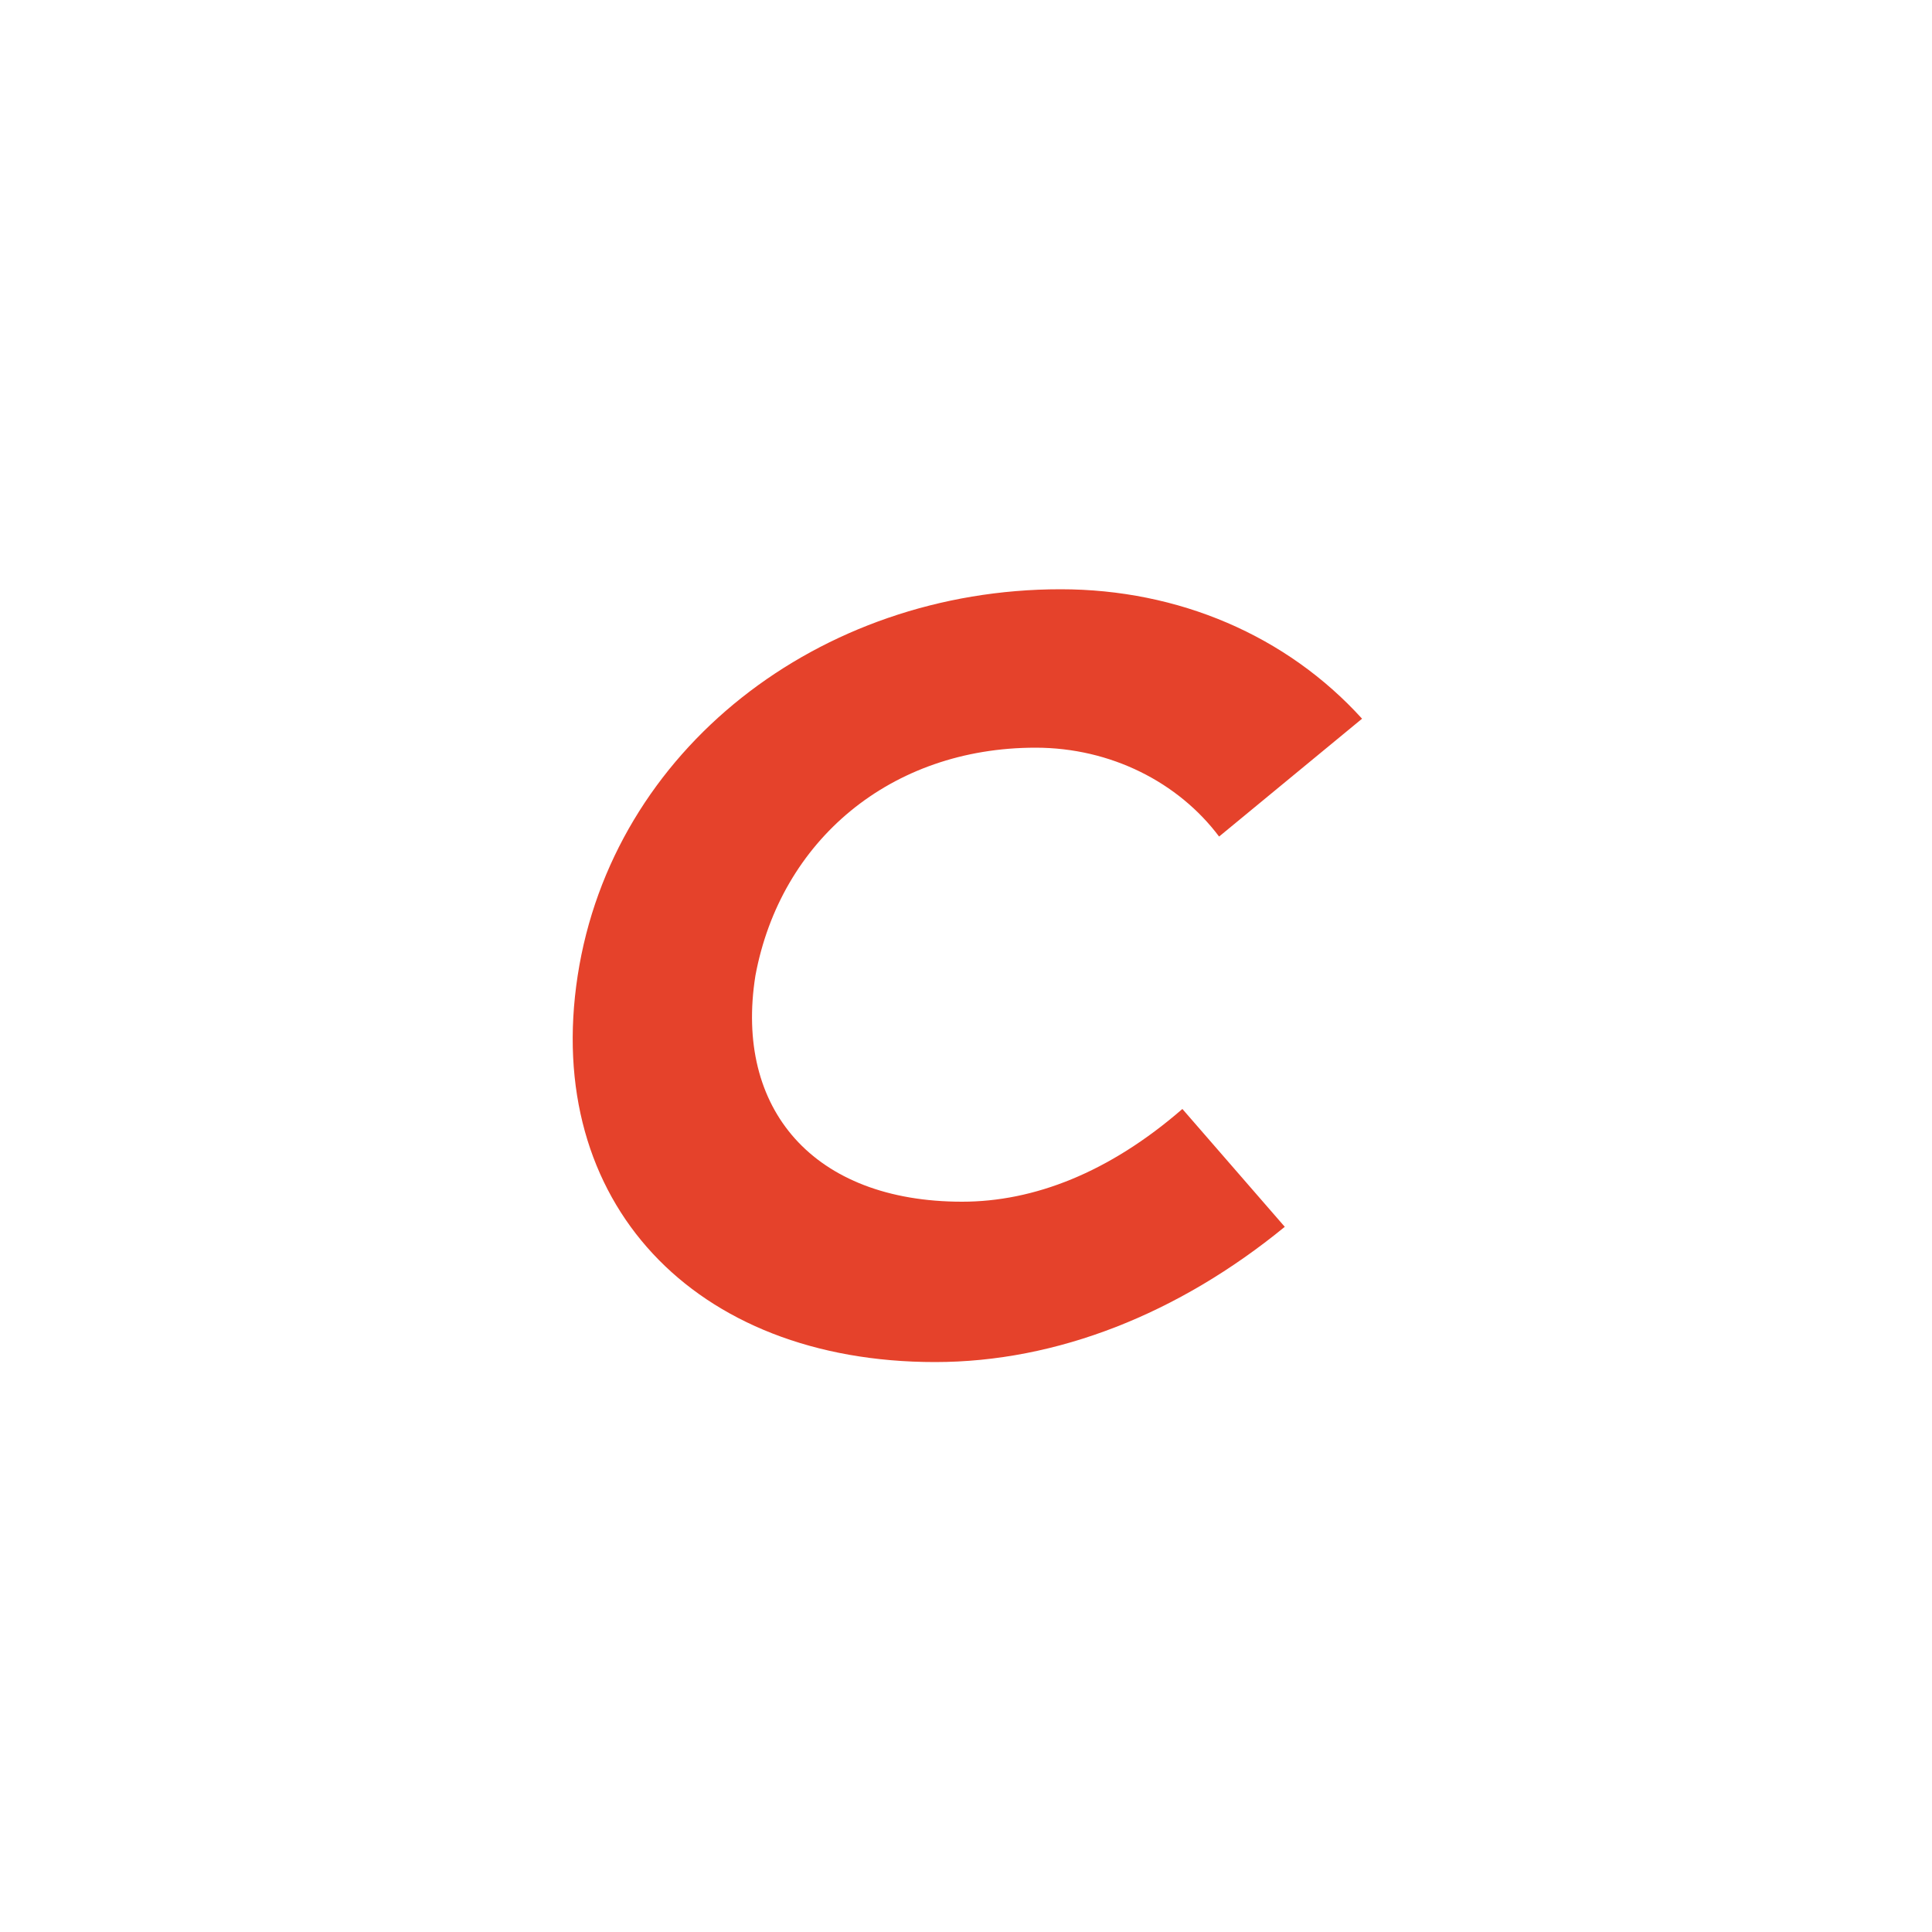
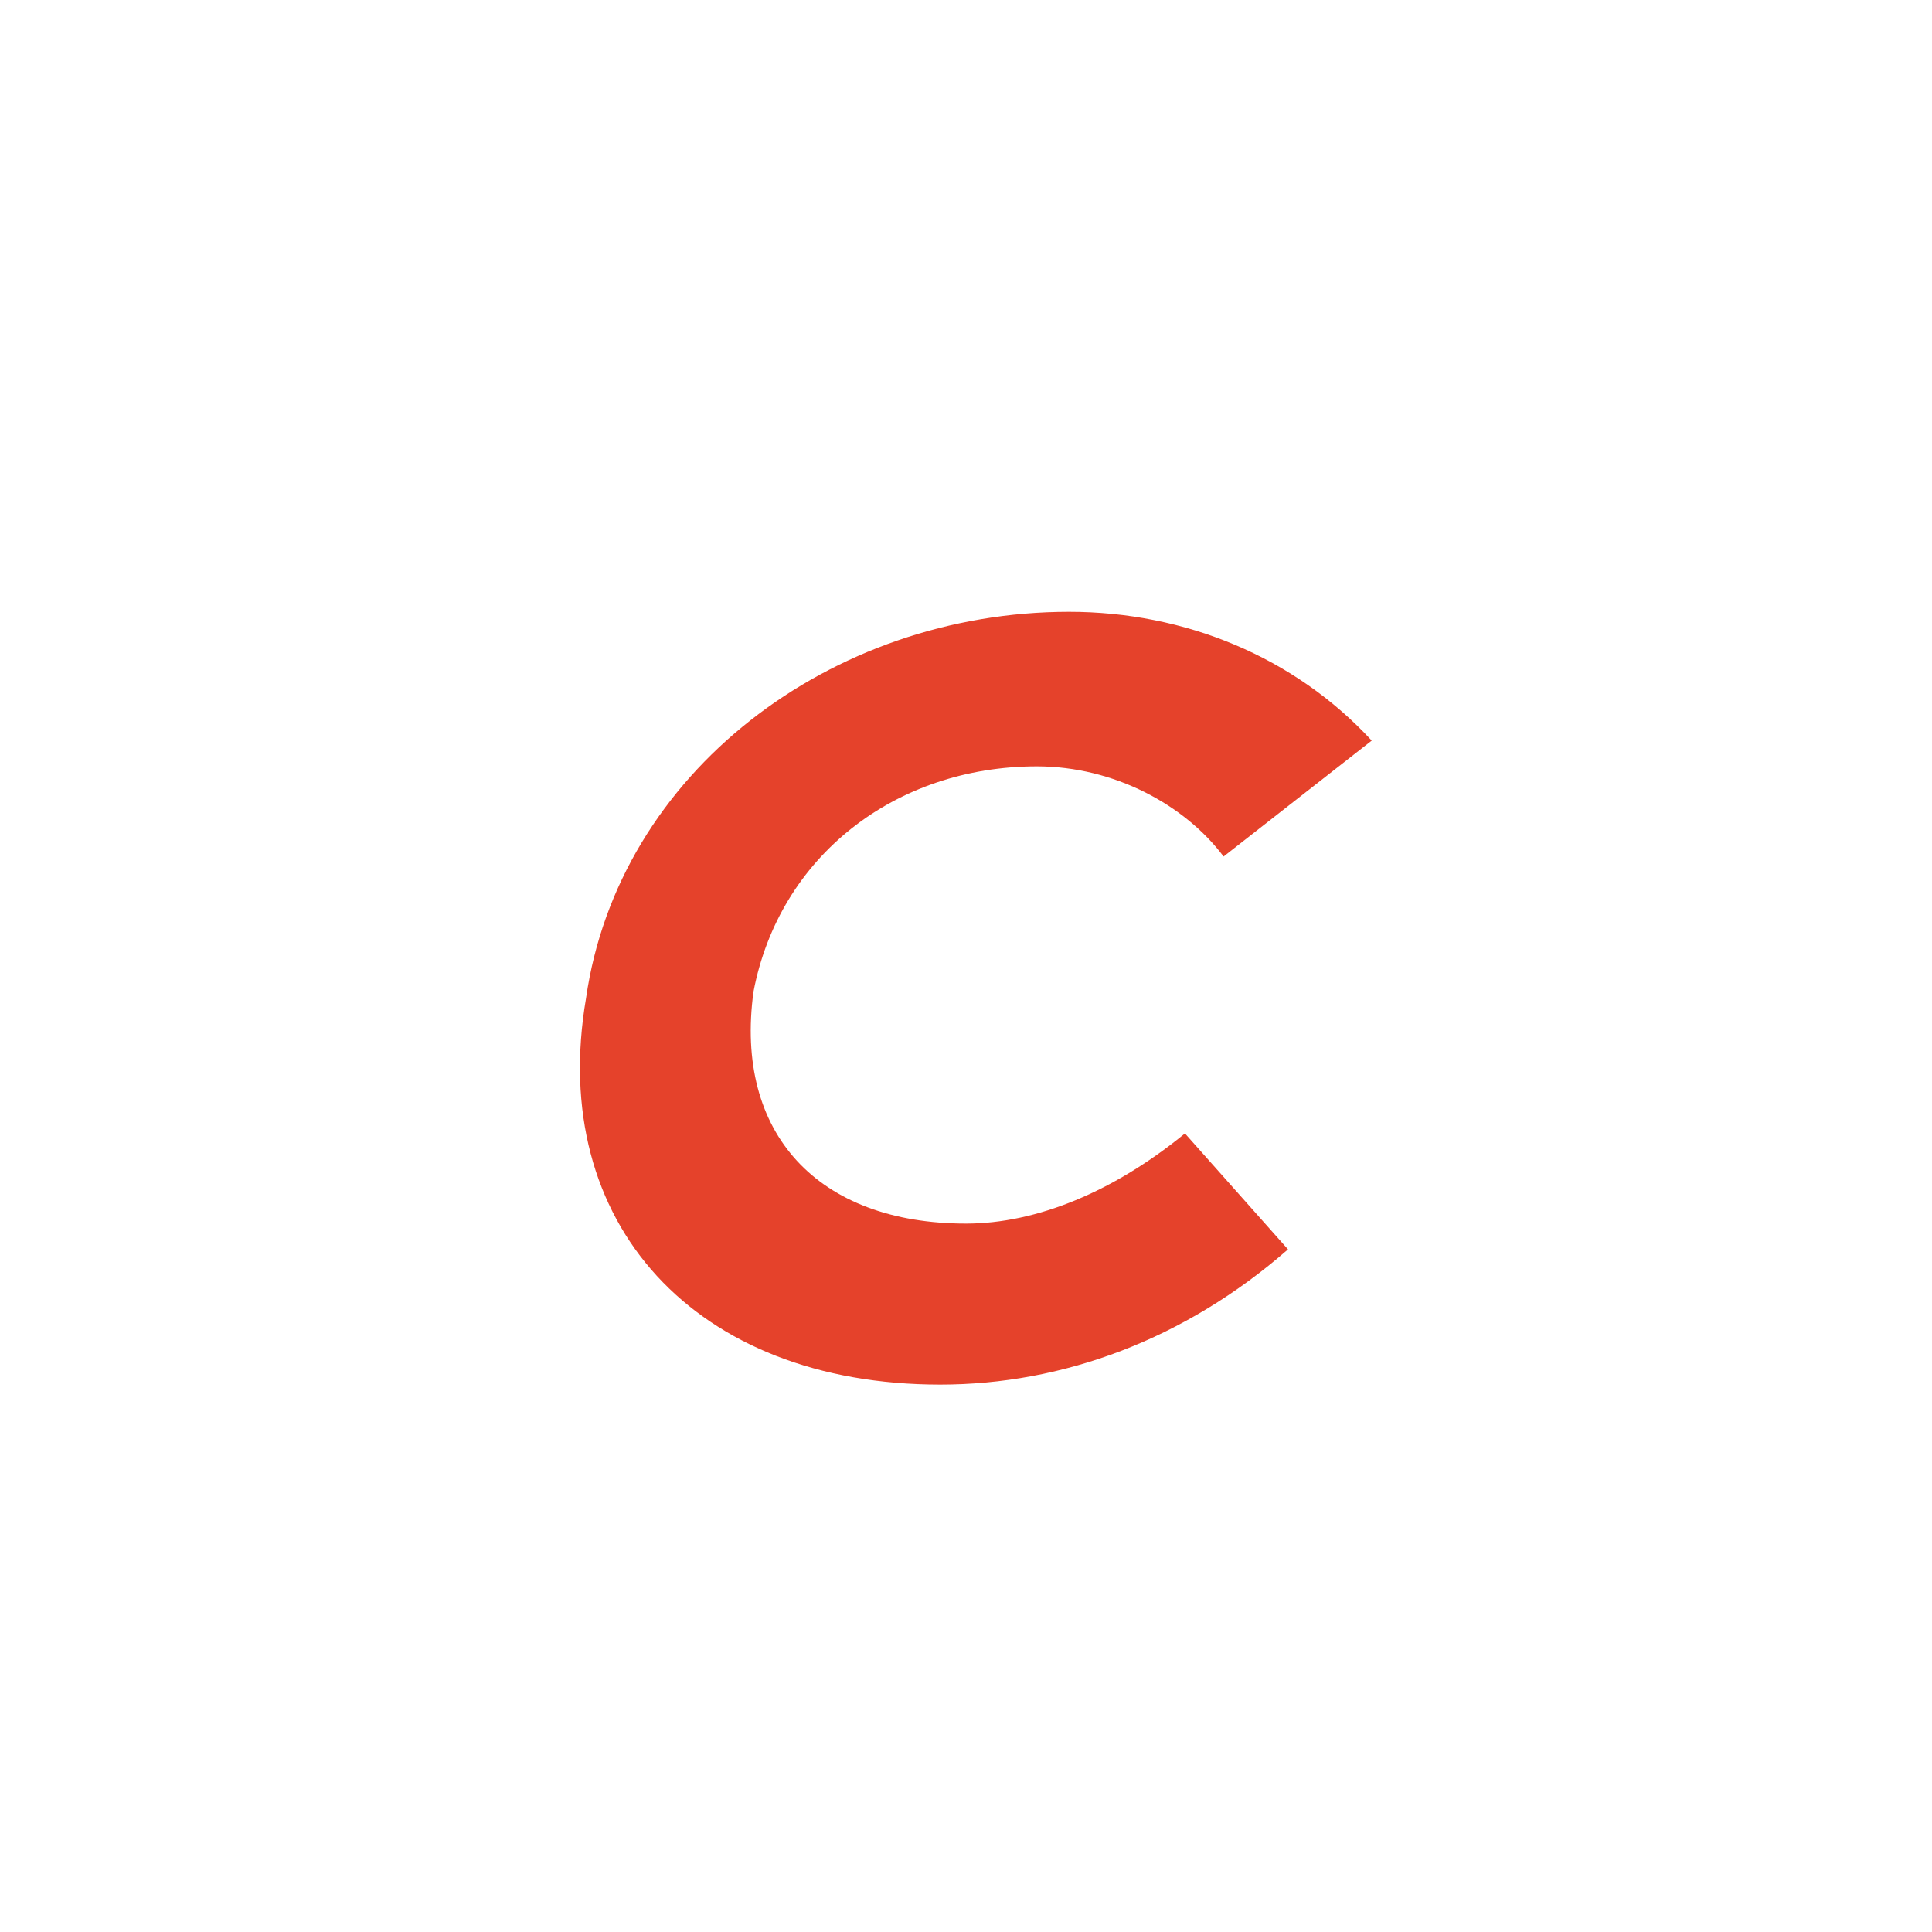
- <svg xmlns="http://www.w3.org/2000/svg" version="1.1" id="Layer_1" x="0px" y="0px" viewBox="0 0 100 100" style="enable-background:new 0 0 100 100;" xml:space="preserve">
+ <svg xmlns="http://www.w3.org/2000/svg" version="1.1" id="Layer_1" x="0px" y="0px" viewBox="0 0 30 30" style="enable-background:new 0 0 30 30;" xml:space="preserve">
  <style type="text/css">
	.st0{fill:#E5422B;}
</style>
-   <path class="st0" d="M49.8,62.2c3.7,0,7.6-1.5,11.4-4.8l5.3,6.1c-5.5,4.5-11.8,7-18.1,7c-12.5,0-20.3-8.3-18.5-20  c1.8-11.7,12.5-20,25-20c6.1,0,11.7,2.4,15.6,6.7l-7.4,6.1c-2.1-2.8-5.6-4.6-9.5-4.6c-7.5,0-13.2,4.8-14.5,11.8  C38,57.4,42.1,62.2,49.8,62.2z" />
+   <path class="st0" d="M15,19c1.1,0,2.3-0.5,3.4-1.4l1.6,1.8c-1.6,1.4-3.5,2.1-5.4,2.1c-3.8,0-6.1-2.5-5.5-6c0.5-3.5,3.8-6,7.5-6  c1.8,0,3.5,0.7,4.7,2L19,13.3c-0.6-0.8-1.7-1.4-2.9-1.4c-2.2,0-4,1.4-4.4,3.5C11.4,17.6,12.7,19,15,19z" />
</svg>
